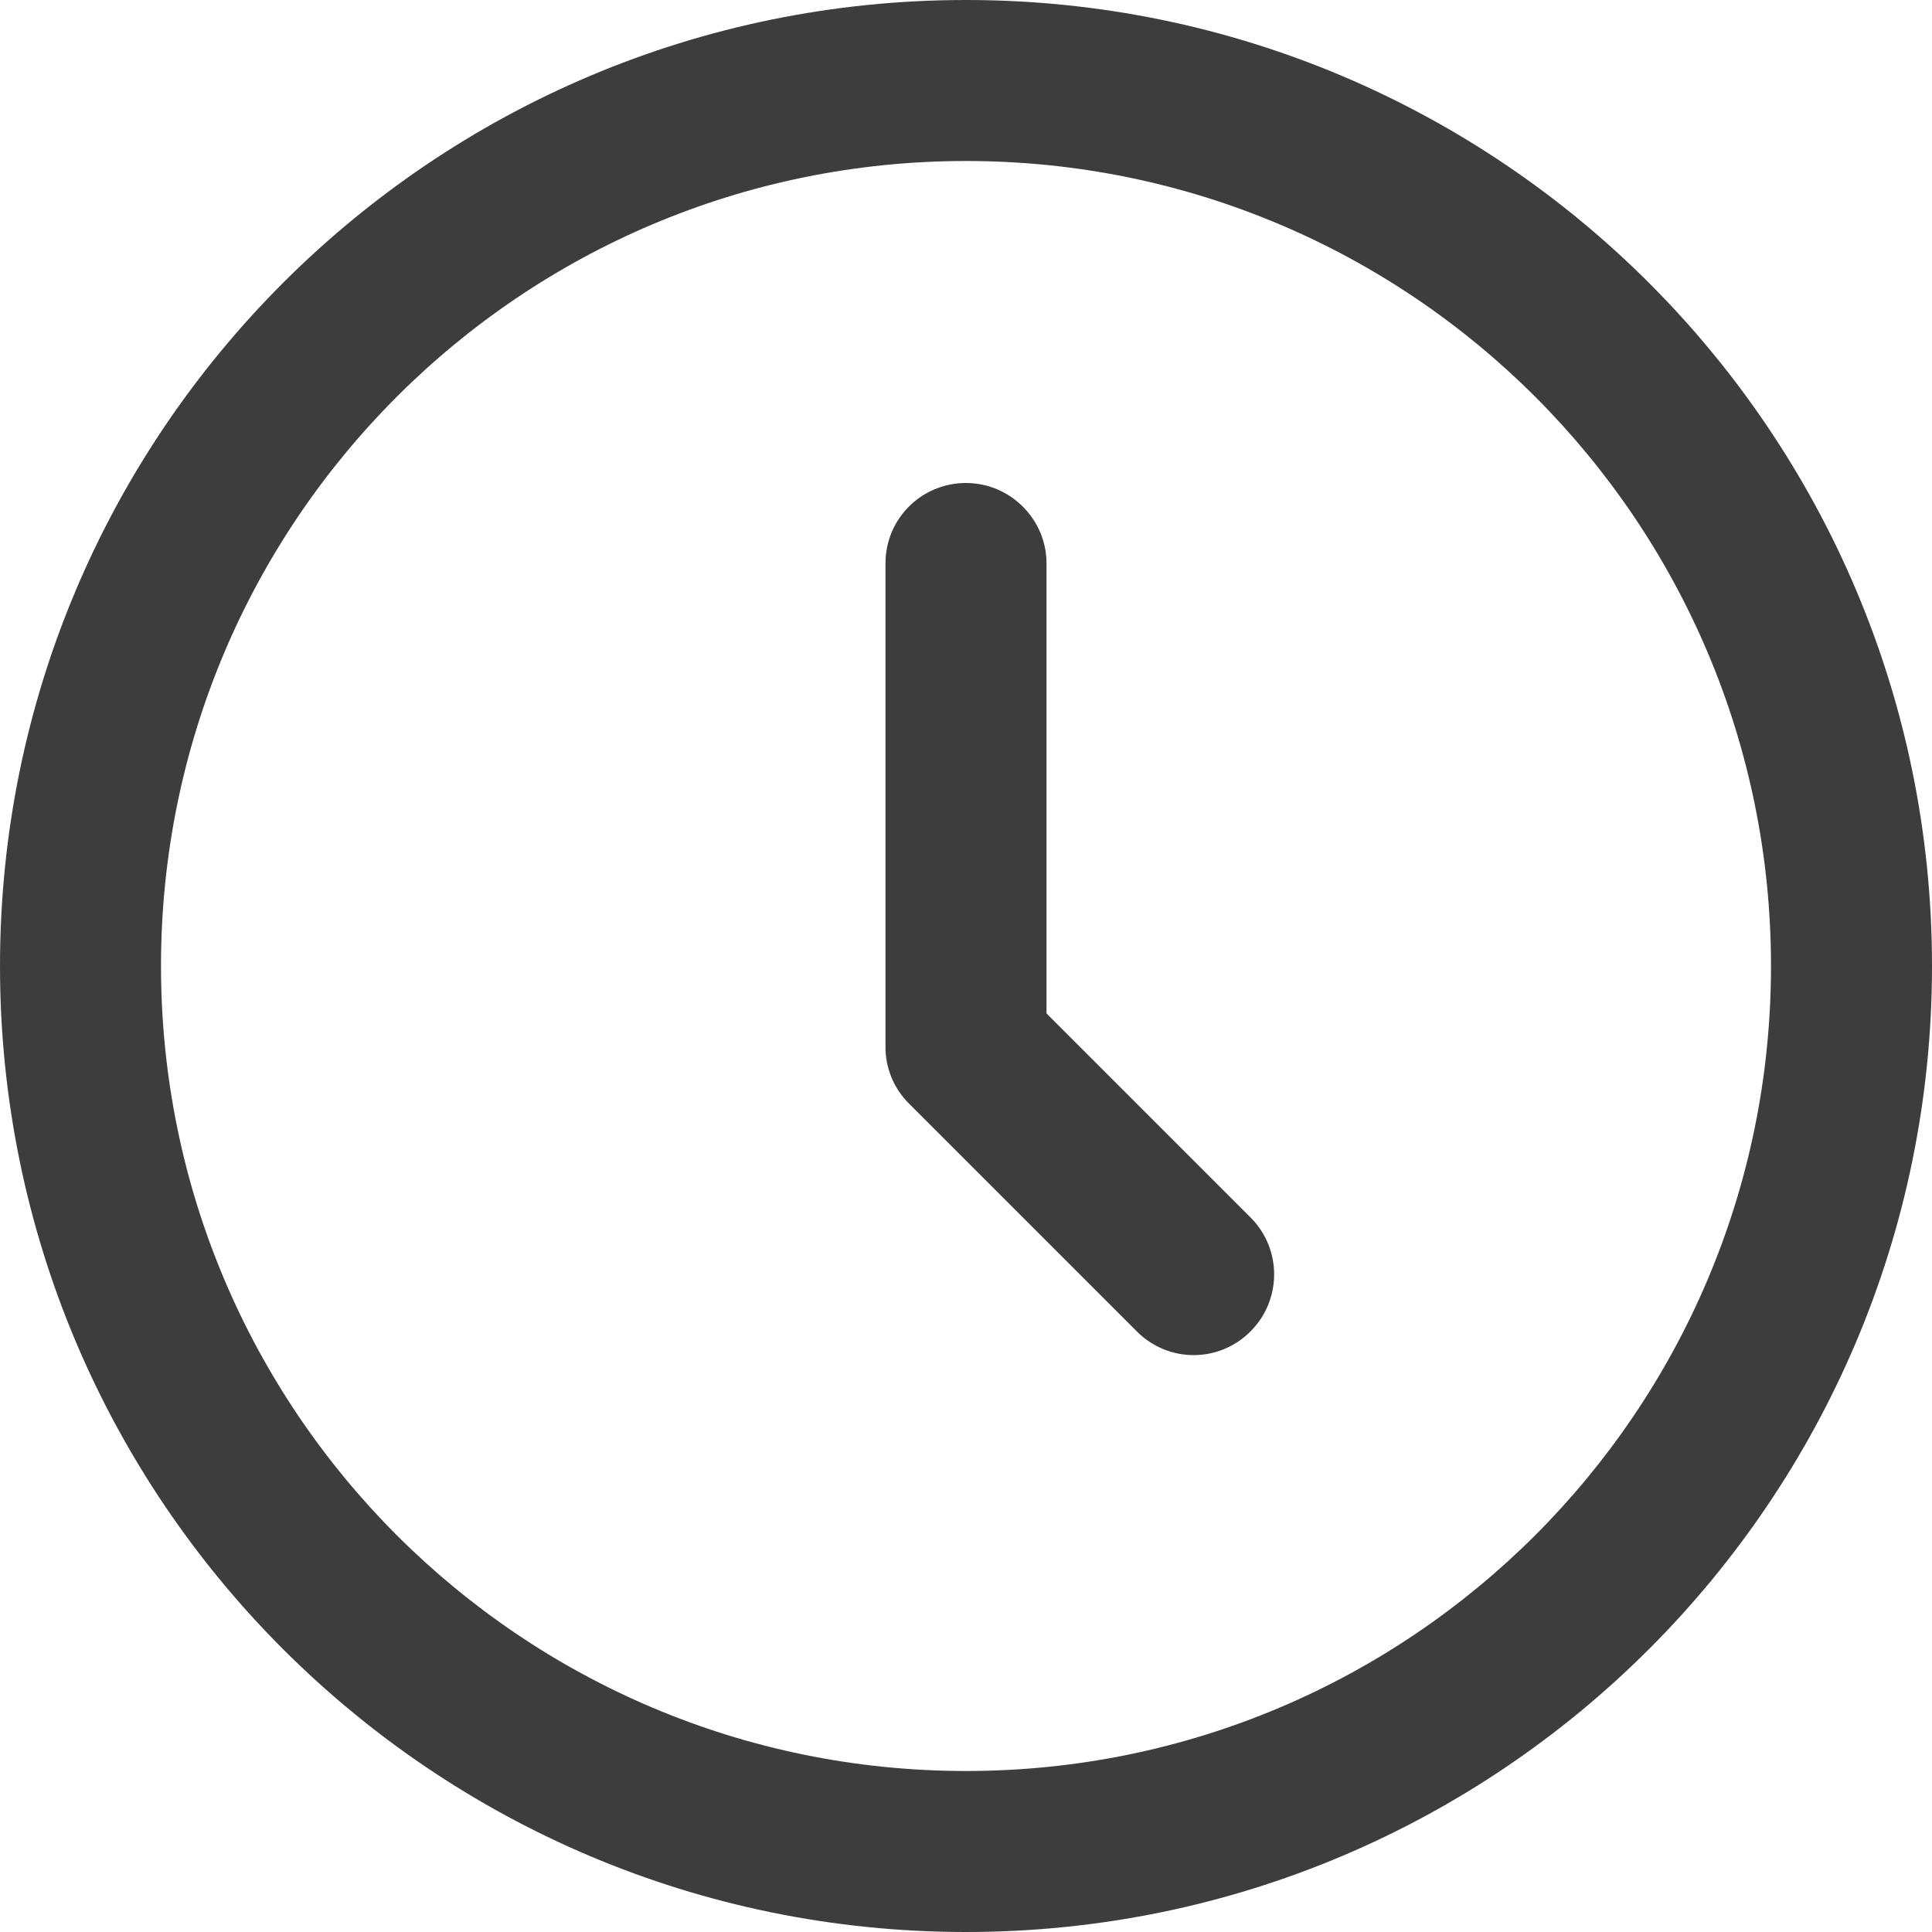
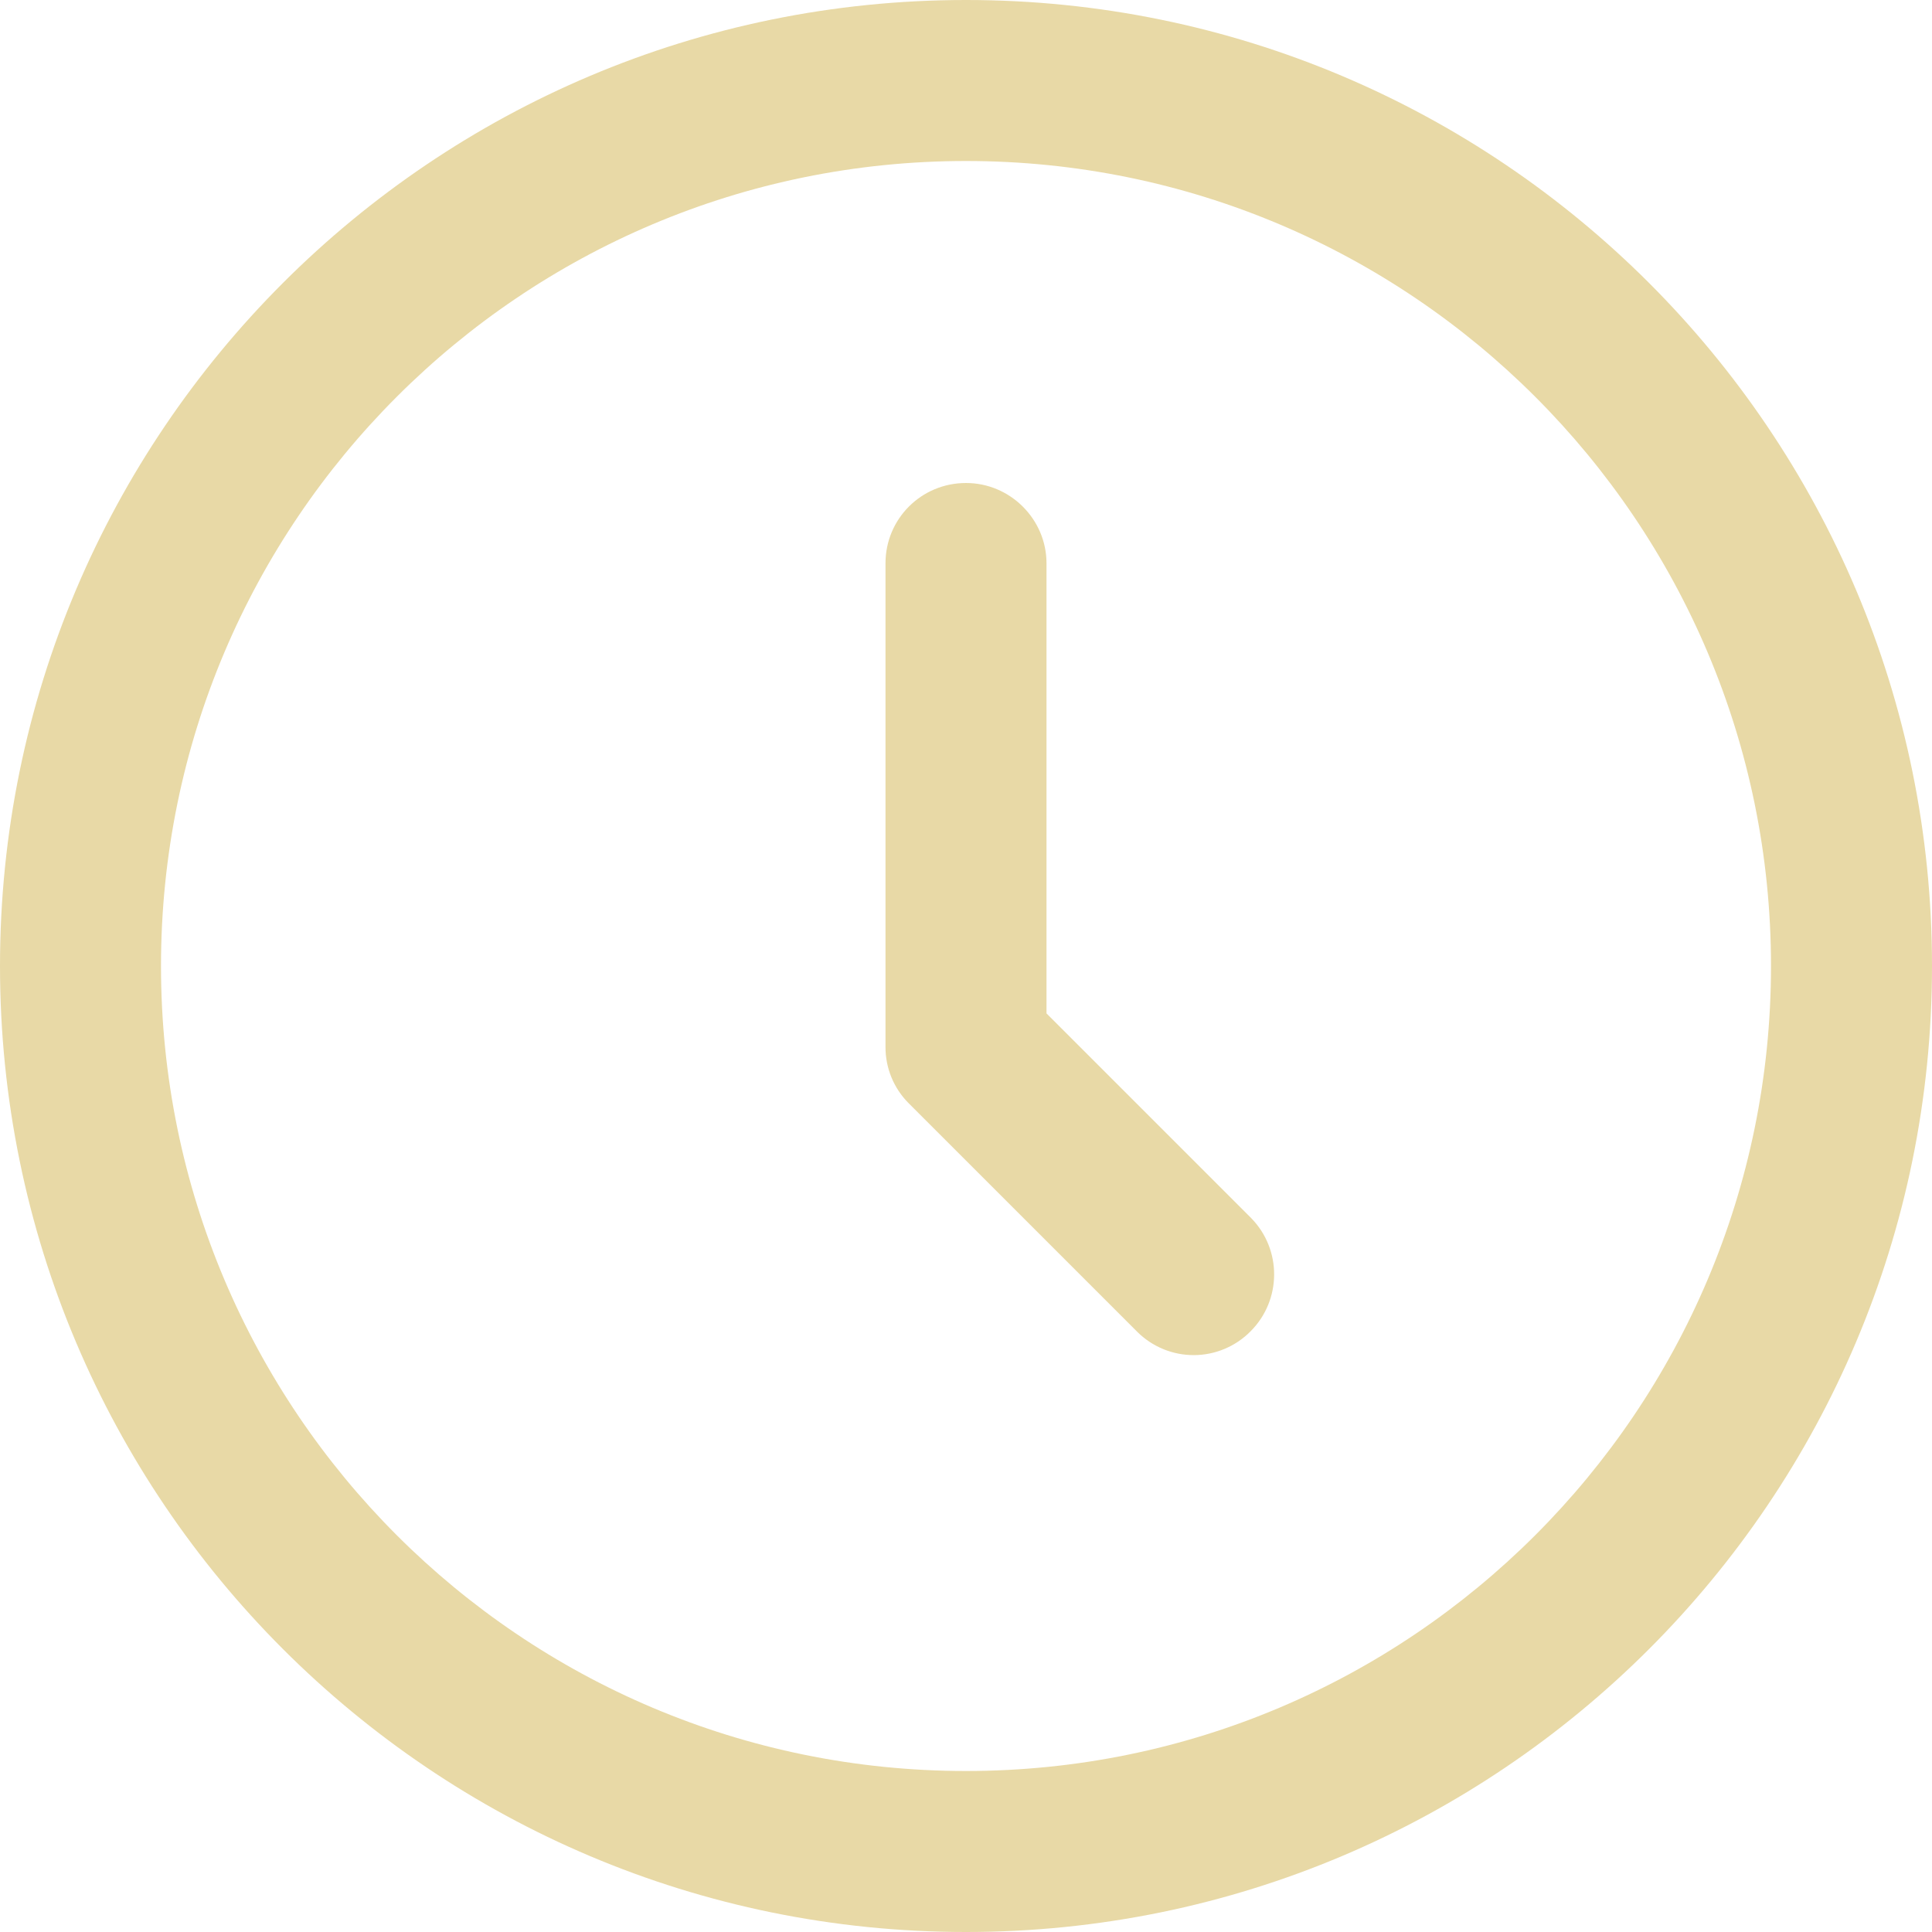
<svg xmlns="http://www.w3.org/2000/svg" t="1770364721040" class="icon" viewBox="0 0 1024 1024" version="1.1" p-id="1705" width="200" height="200">
-   <path d="M512 938.667c235.648 0 426.667-191.019 426.667-426.667S747.648 85.333 512 85.333 85.333 276.352 85.333 512s191.019 426.667 426.667 426.667z m0 85.333C229.248 1024 0 794.752 0 512S229.248 0 512 0s512 229.248 512 512-229.248 512-512 512z m42.667-486.869V298.539C554.667 275.328 535.552 256 512 256c-23.723 0-42.667 19.029-42.667 42.539v256.256a41.984 41.984 0 0 0 12.203 29.867l121.259 121.259a42.368 42.368 0 0 0 60.032-0.299 42.667 42.667 0 0 0 0.299-60.032L554.667 537.131z" fill="#3D3D3D" p-id="1706" />
+   <path d="M512 938.667c235.648 0 426.667-191.019 426.667-426.667S747.648 85.333 512 85.333 85.333 276.352 85.333 512s191.019 426.667 426.667 426.667z m0 85.333C229.248 1024 0 794.752 0 512S229.248 0 512 0s512 229.248 512 512-229.248 512-512 512z m42.667-486.869V298.539C554.667 275.328 535.552 256 512 256c-23.723 0-42.667 19.029-42.667 42.539v256.256a41.984 41.984 0 0 0 12.203 29.867l121.259 121.259a42.368 42.368 0 0 0 60.032-0.299 42.667 42.667 0 0 0 0.299-60.032L554.667 537.131z" fill="#E8D9A6" p-id="1706" />
</svg>
